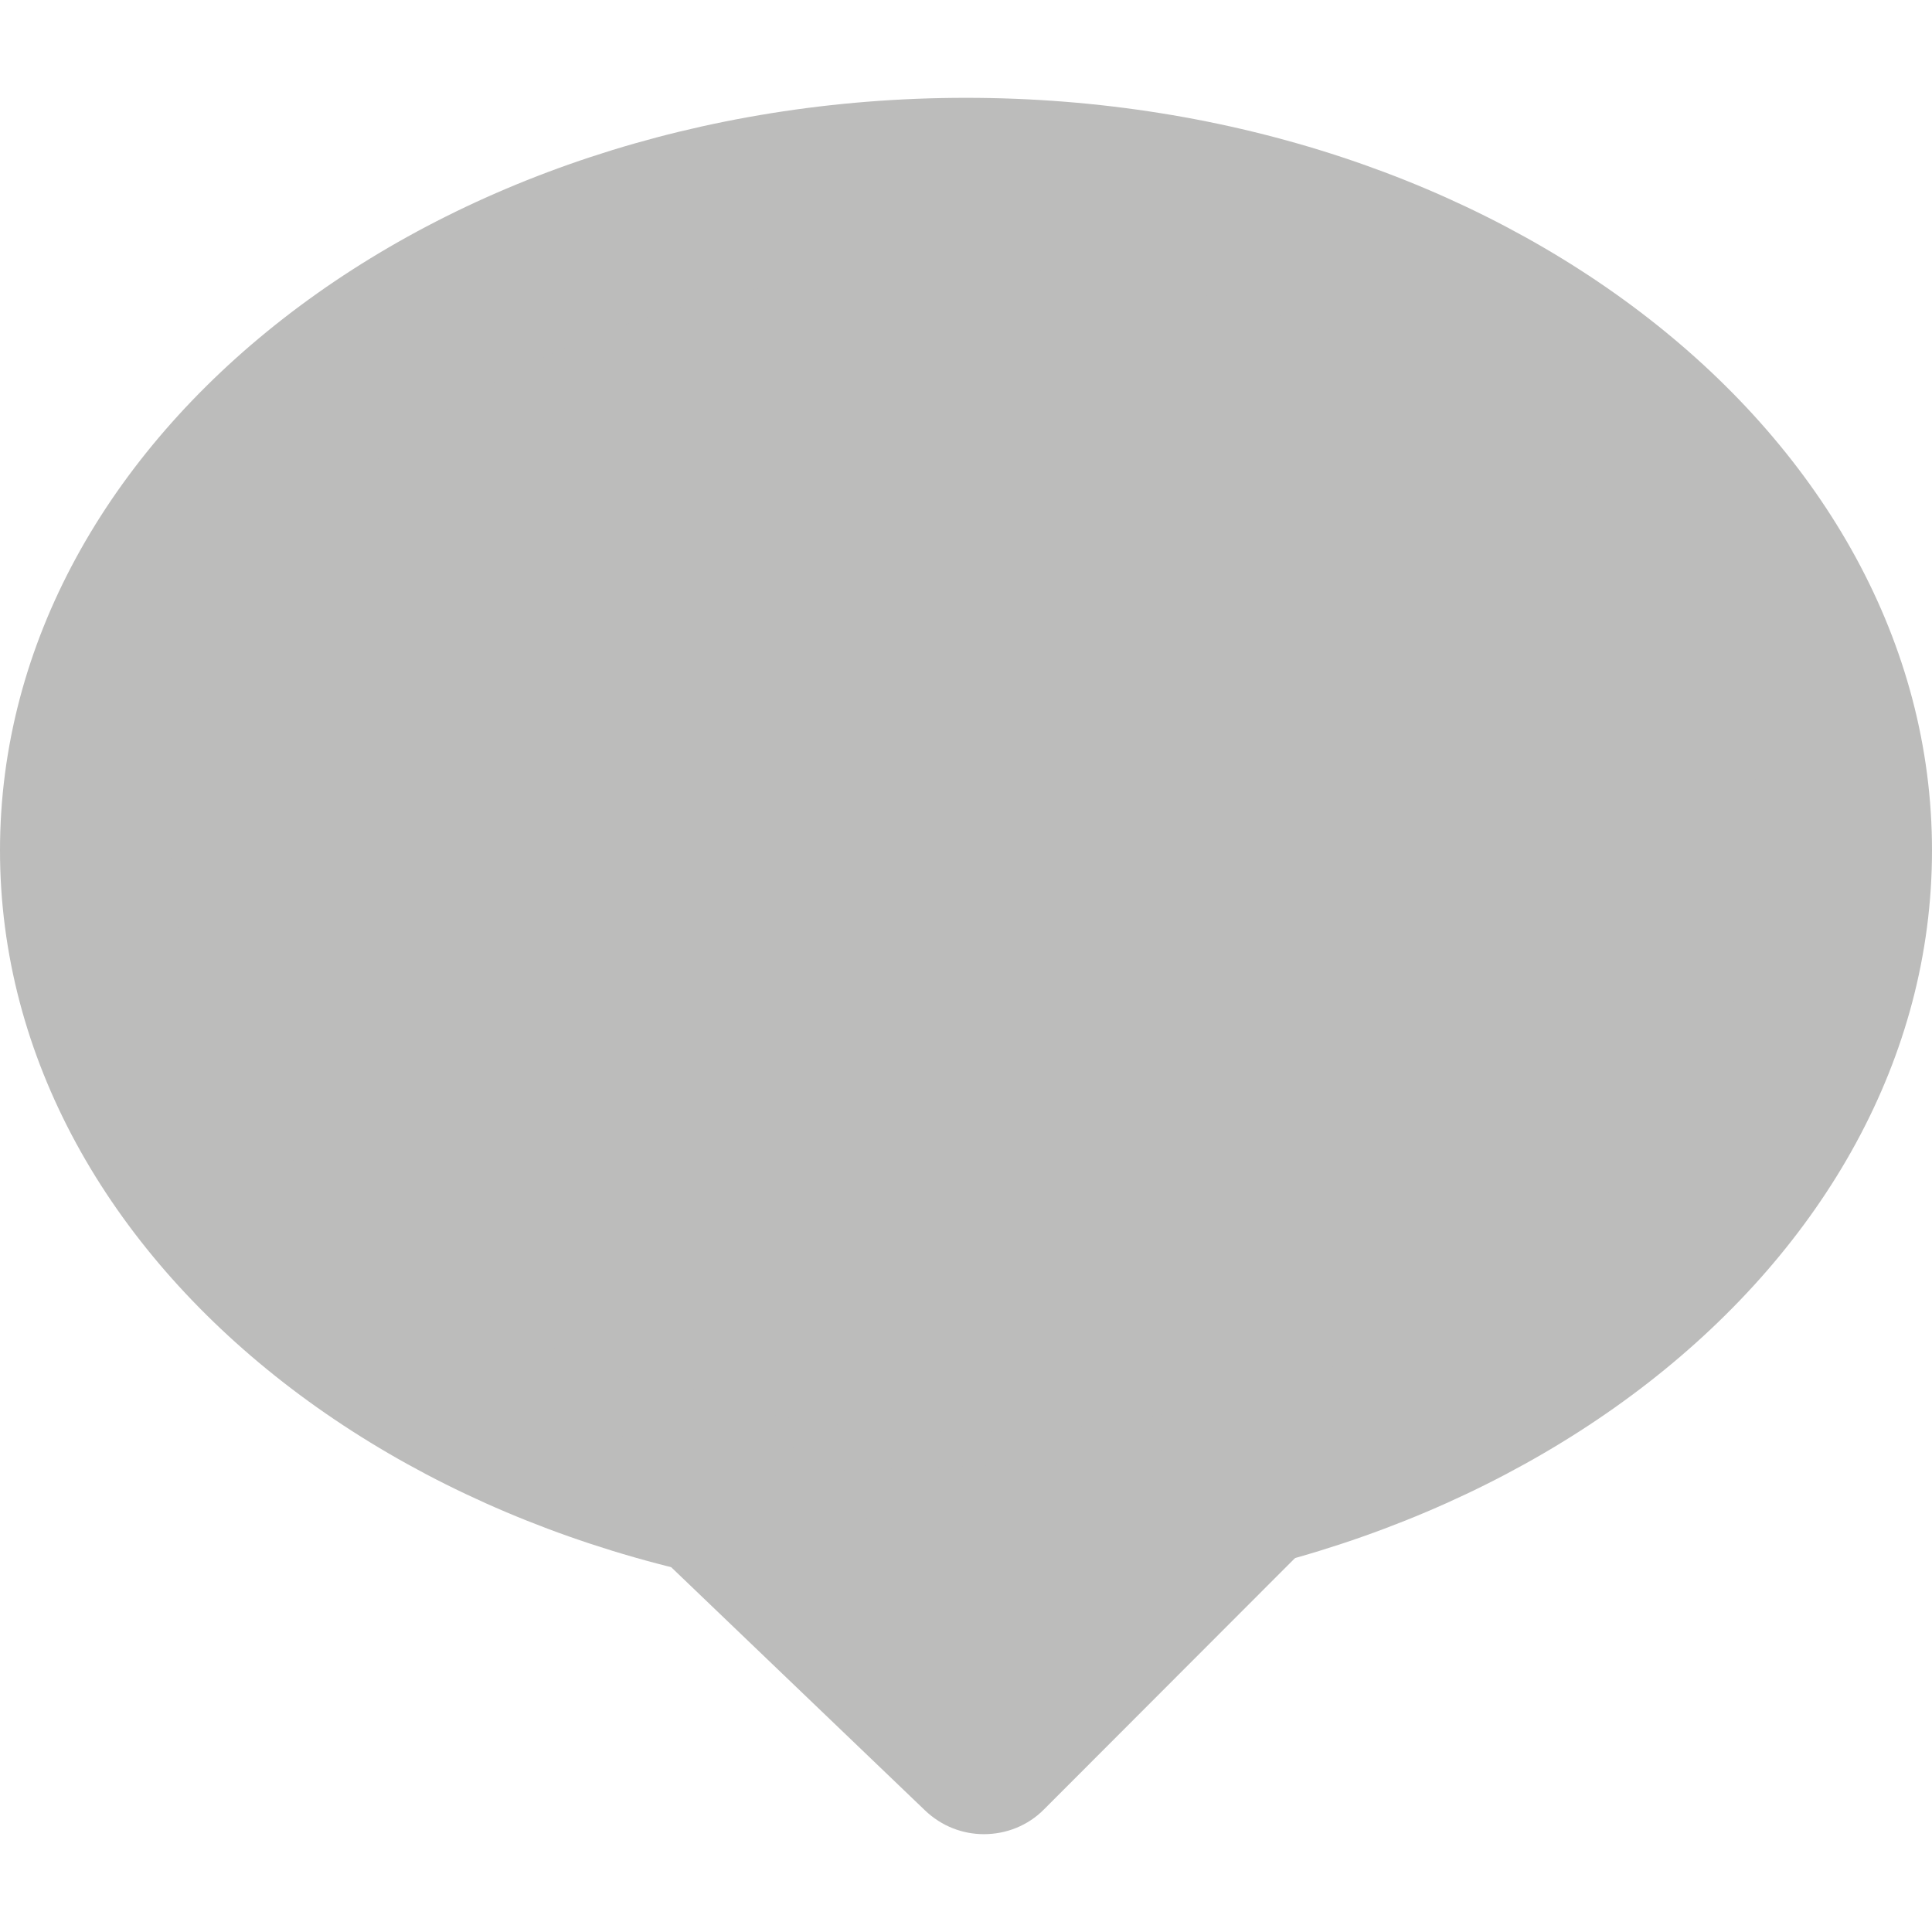
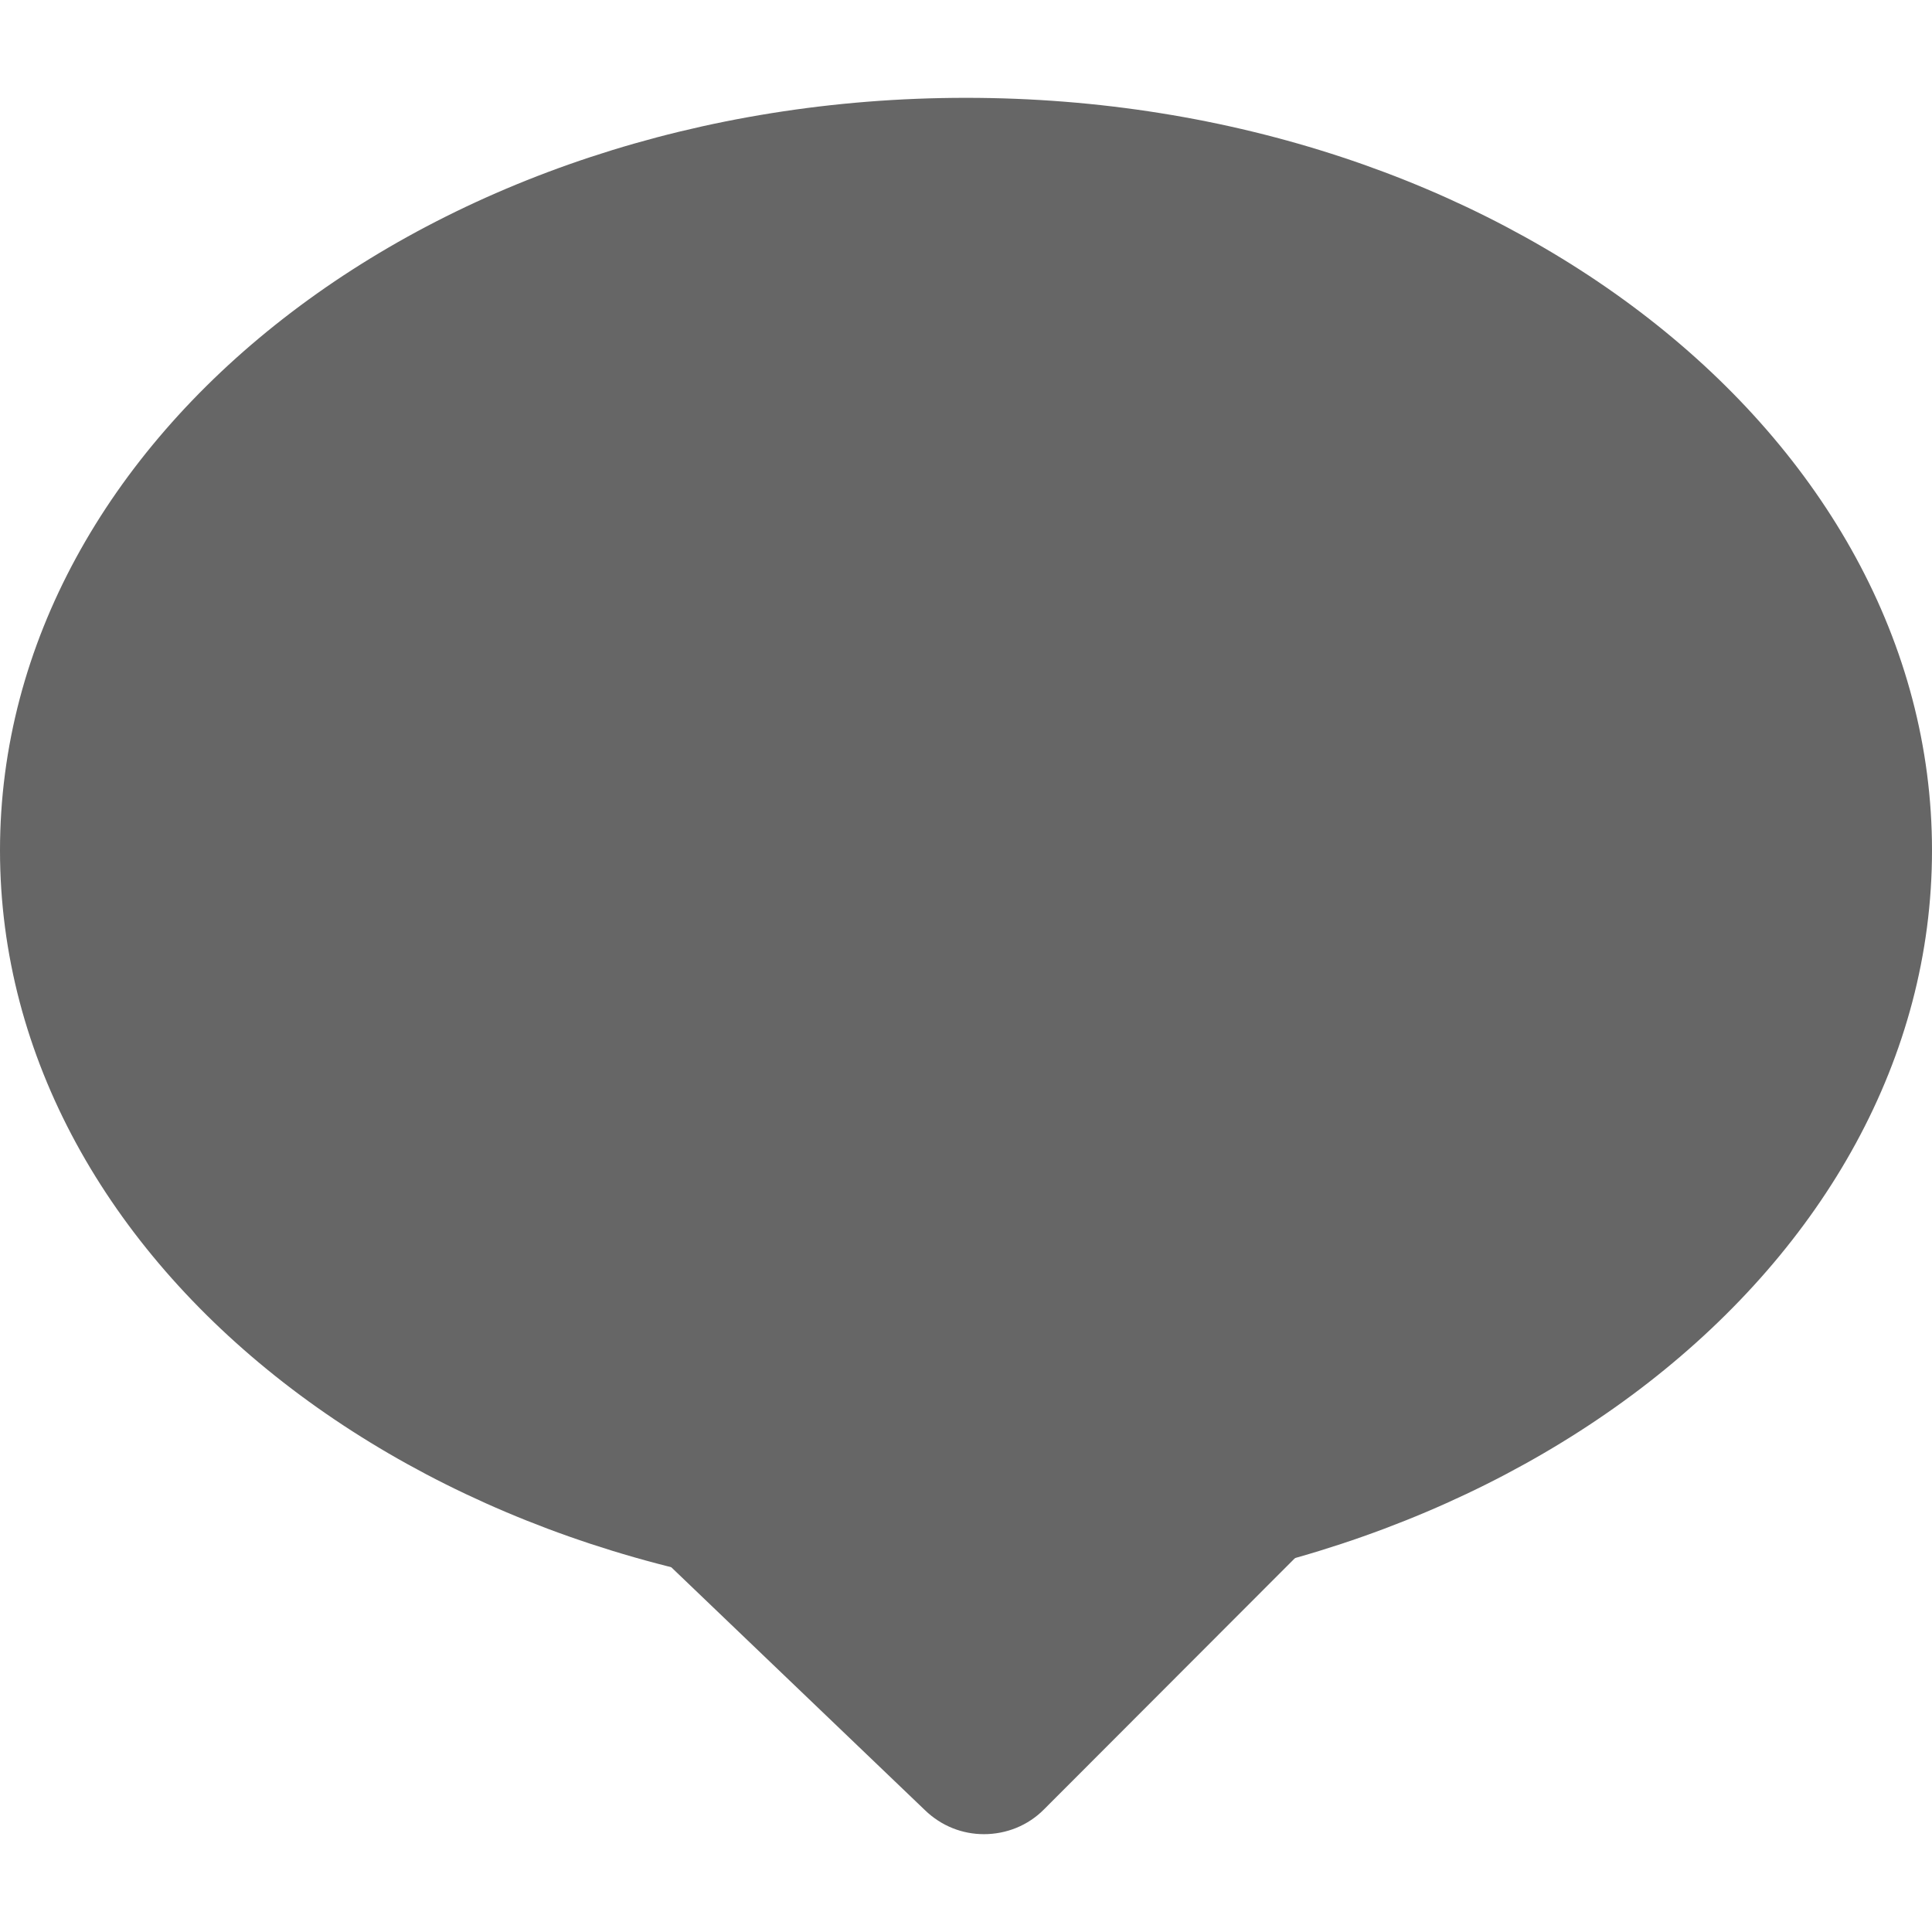
<svg xmlns="http://www.w3.org/2000/svg" version="1.1" id="Layer_1" x="0px" y="0px" width="11px" height="11px" viewBox="0 0 11 11" enable-background="new 0 0 11 11" xml:space="preserve">
  <g id="Layer_1_1_">
    <g>
      <g>
-         <ellipse fill="#BCBCBB" cx="5.5" cy="4.842" rx="5.014" ry="3.799" />
-         <path fill="#BCBCBB" d="M5.5,9.127C2.468,9.127,0,7.205,0,4.842c0-2.362,2.468-4.285,5.5-4.285S11,2.479,11,4.842     C11,7.205,8.532,9.127,5.5,9.127z M5.5,1.529c-2.496,0-4.527,1.486-4.527,3.312c0,1.827,2.031,3.313,4.527,3.313     c2.497,0,4.527-1.486,4.527-3.313C10.027,3.016,7.997,1.529,5.5,1.529z" />
+         <ellipse fill="#666666" cx="5.5" cy="4.842" rx="5.014" ry="3.799" />
+         <path fill="#666666" d="M5.5,9.127C2.468,9.127,0,7.205,0,4.842C0,2.48,2.468,0.557,5.5,0.557S11,2.479,11,4.842     C11,7.205,8.532,9.127,5.5,9.127z M5.5,1.529c-2.496,0-4.527,1.486-4.527,3.312c0,1.827,2.031,3.313,4.527,3.313     c2.497,0,4.527-1.486,4.527-3.313C10.027,3.016,7.997,1.529,5.5,1.529z" />
      </g>
      <g>
-         <polyline fill="#BCBCBB" points="3.976,8.397 5.602,9.957 7.268,8.289    " />
-         <path fill="#BCBCBB" d="M5.602,10.443c-0.121,0-0.241-0.045-0.336-0.136L3.64,8.749c-0.194-0.187-0.2-0.495-0.014-0.688     c0.186-0.194,0.493-0.2,0.687-0.014l1.283,1.229l1.328-1.332c0.189-0.189,0.497-0.189,0.688,0c0.188,0.19,0.189,0.498,0,0.688     L5.946,10.3C5.853,10.395,5.728,10.443,5.602,10.443z" />
+         <polyline fill="#666666" points="3.976,8.396 5.602,9.957 7.268,8.289    " />
+         <path fill="#666666" d="M5.602,10.443c-0.121,0-0.241-0.045-0.336-0.137L3.64,8.749c-0.194-0.187-0.2-0.495-0.014-0.688     c0.186-0.192,0.493-0.199,0.687-0.014l1.283,1.229l1.328-1.332c0.189-0.188,0.497-0.188,0.688,0c0.188,0.19,0.189,0.498,0,0.688     L5.946,10.3C5.853,10.395,5.728,10.443,5.602,10.443z" />
      </g>
    </g>
  </g>
</svg>
